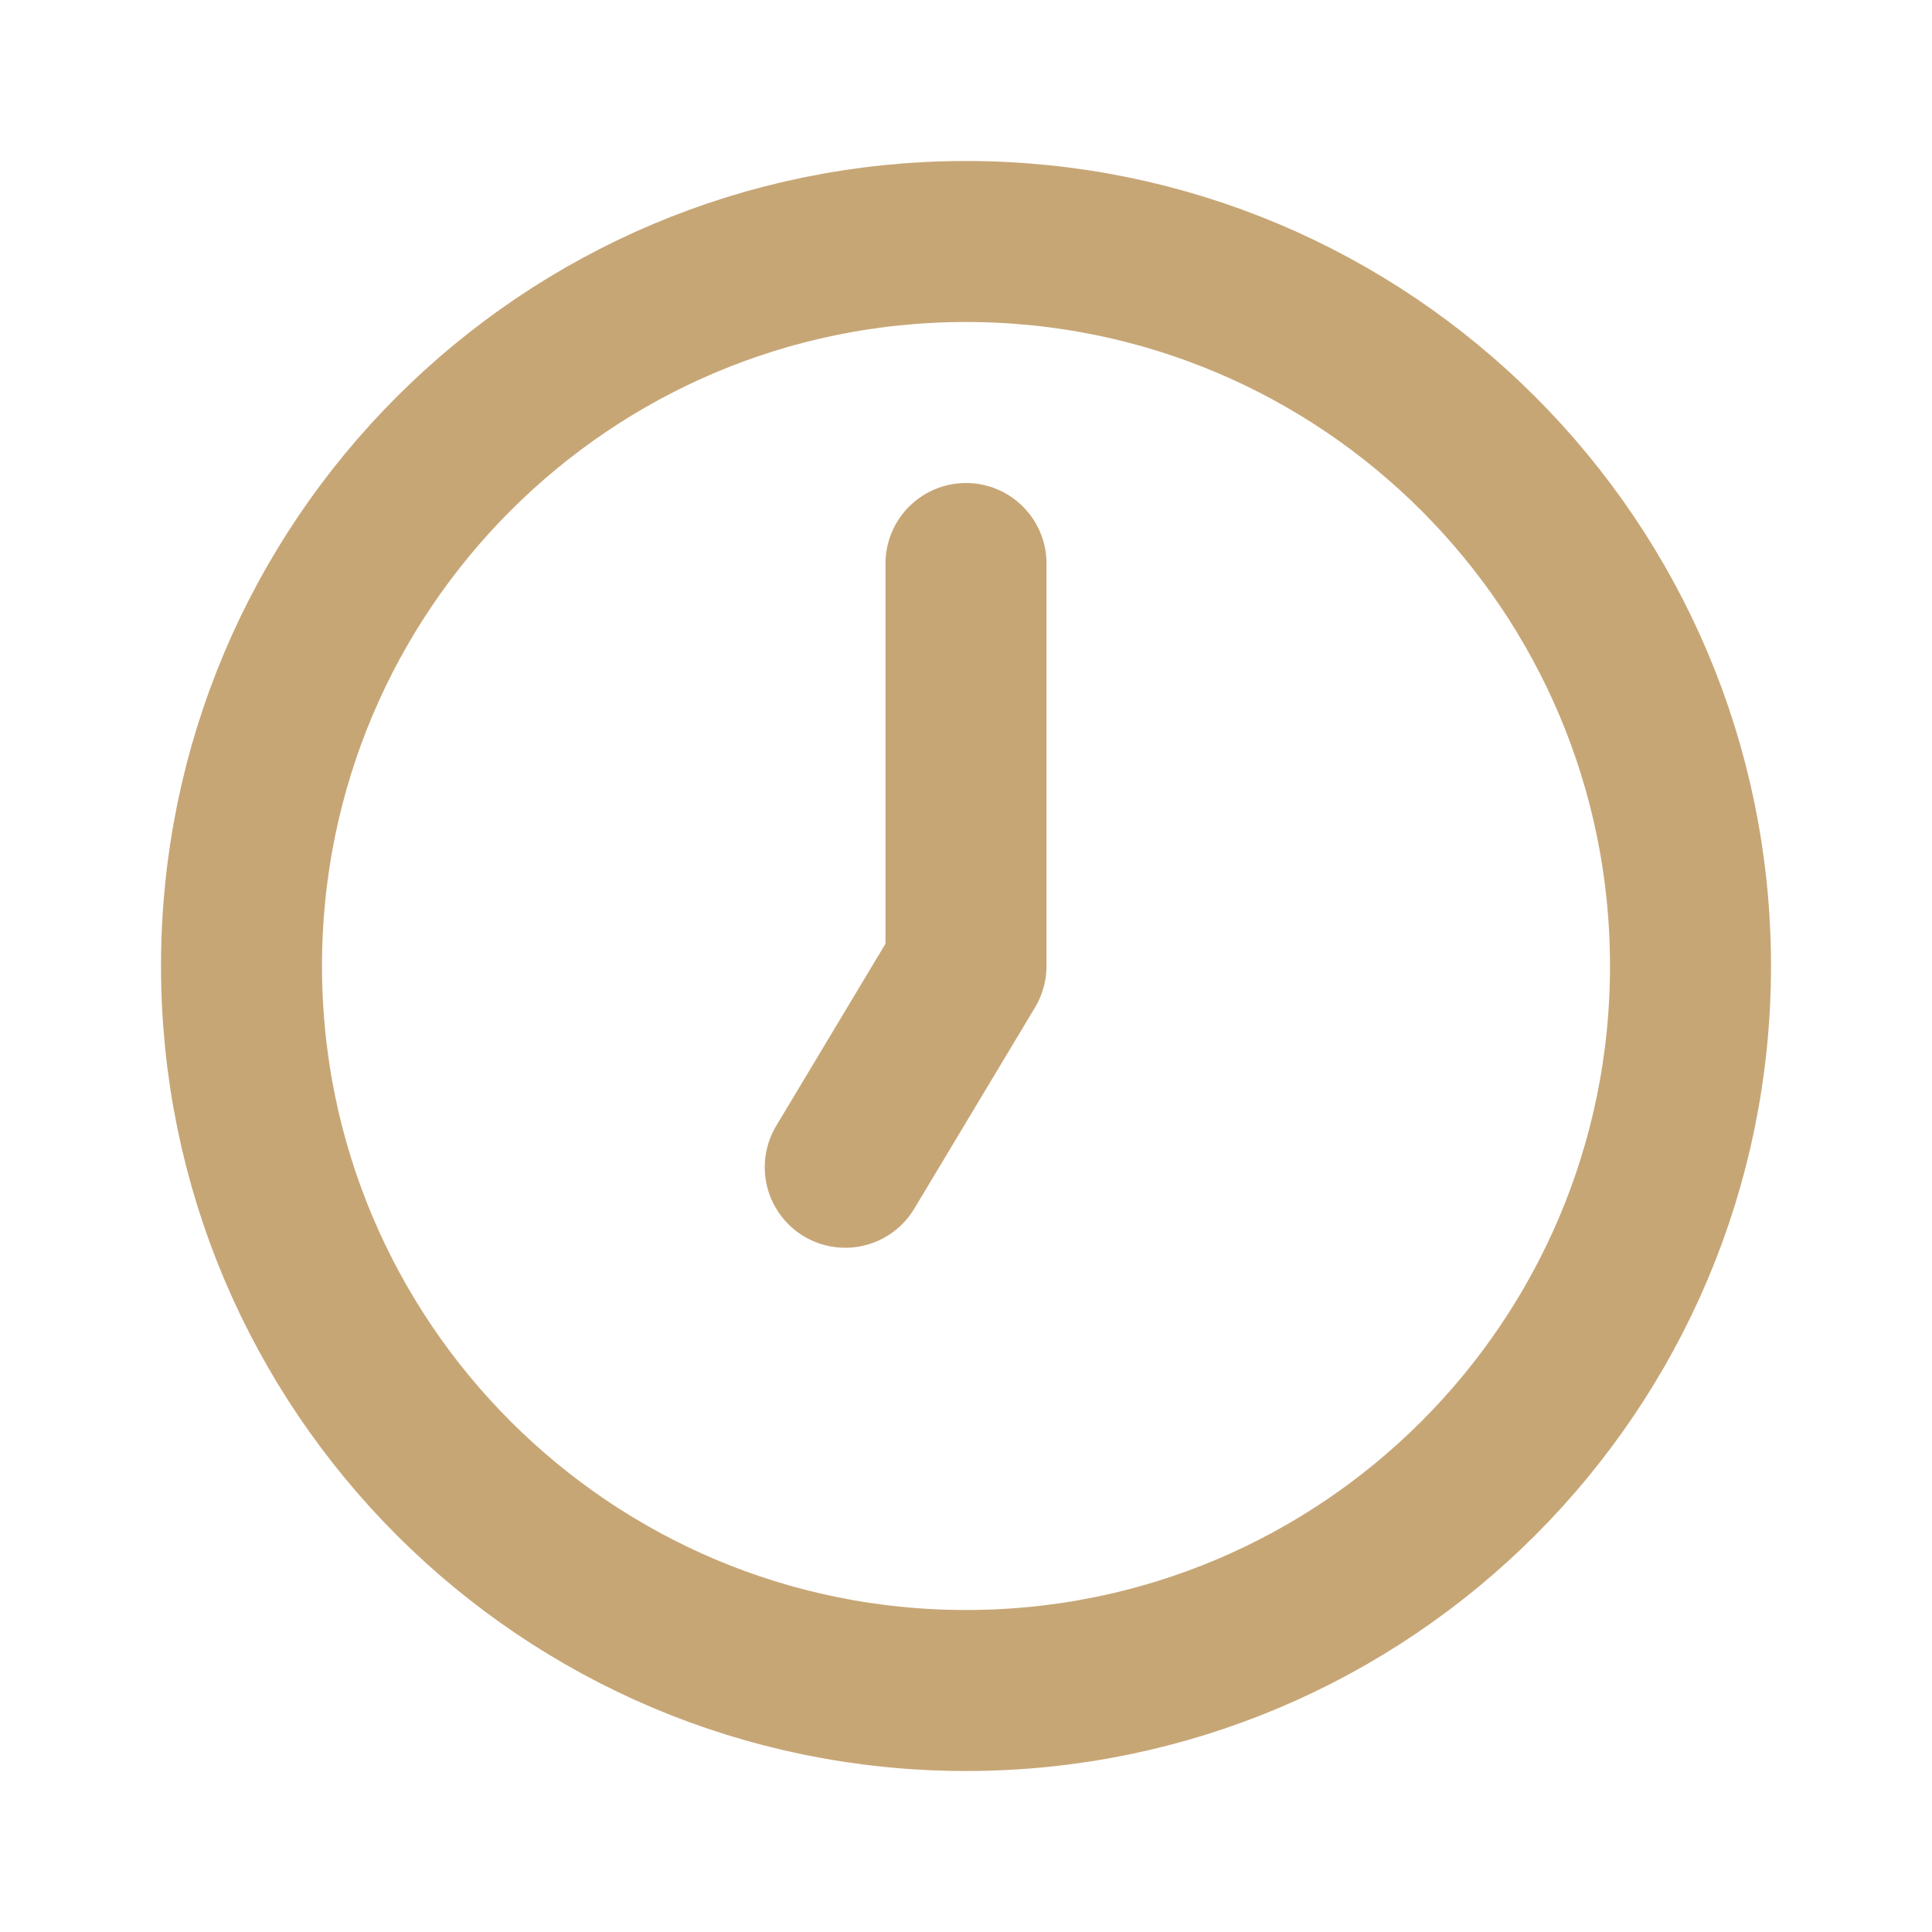
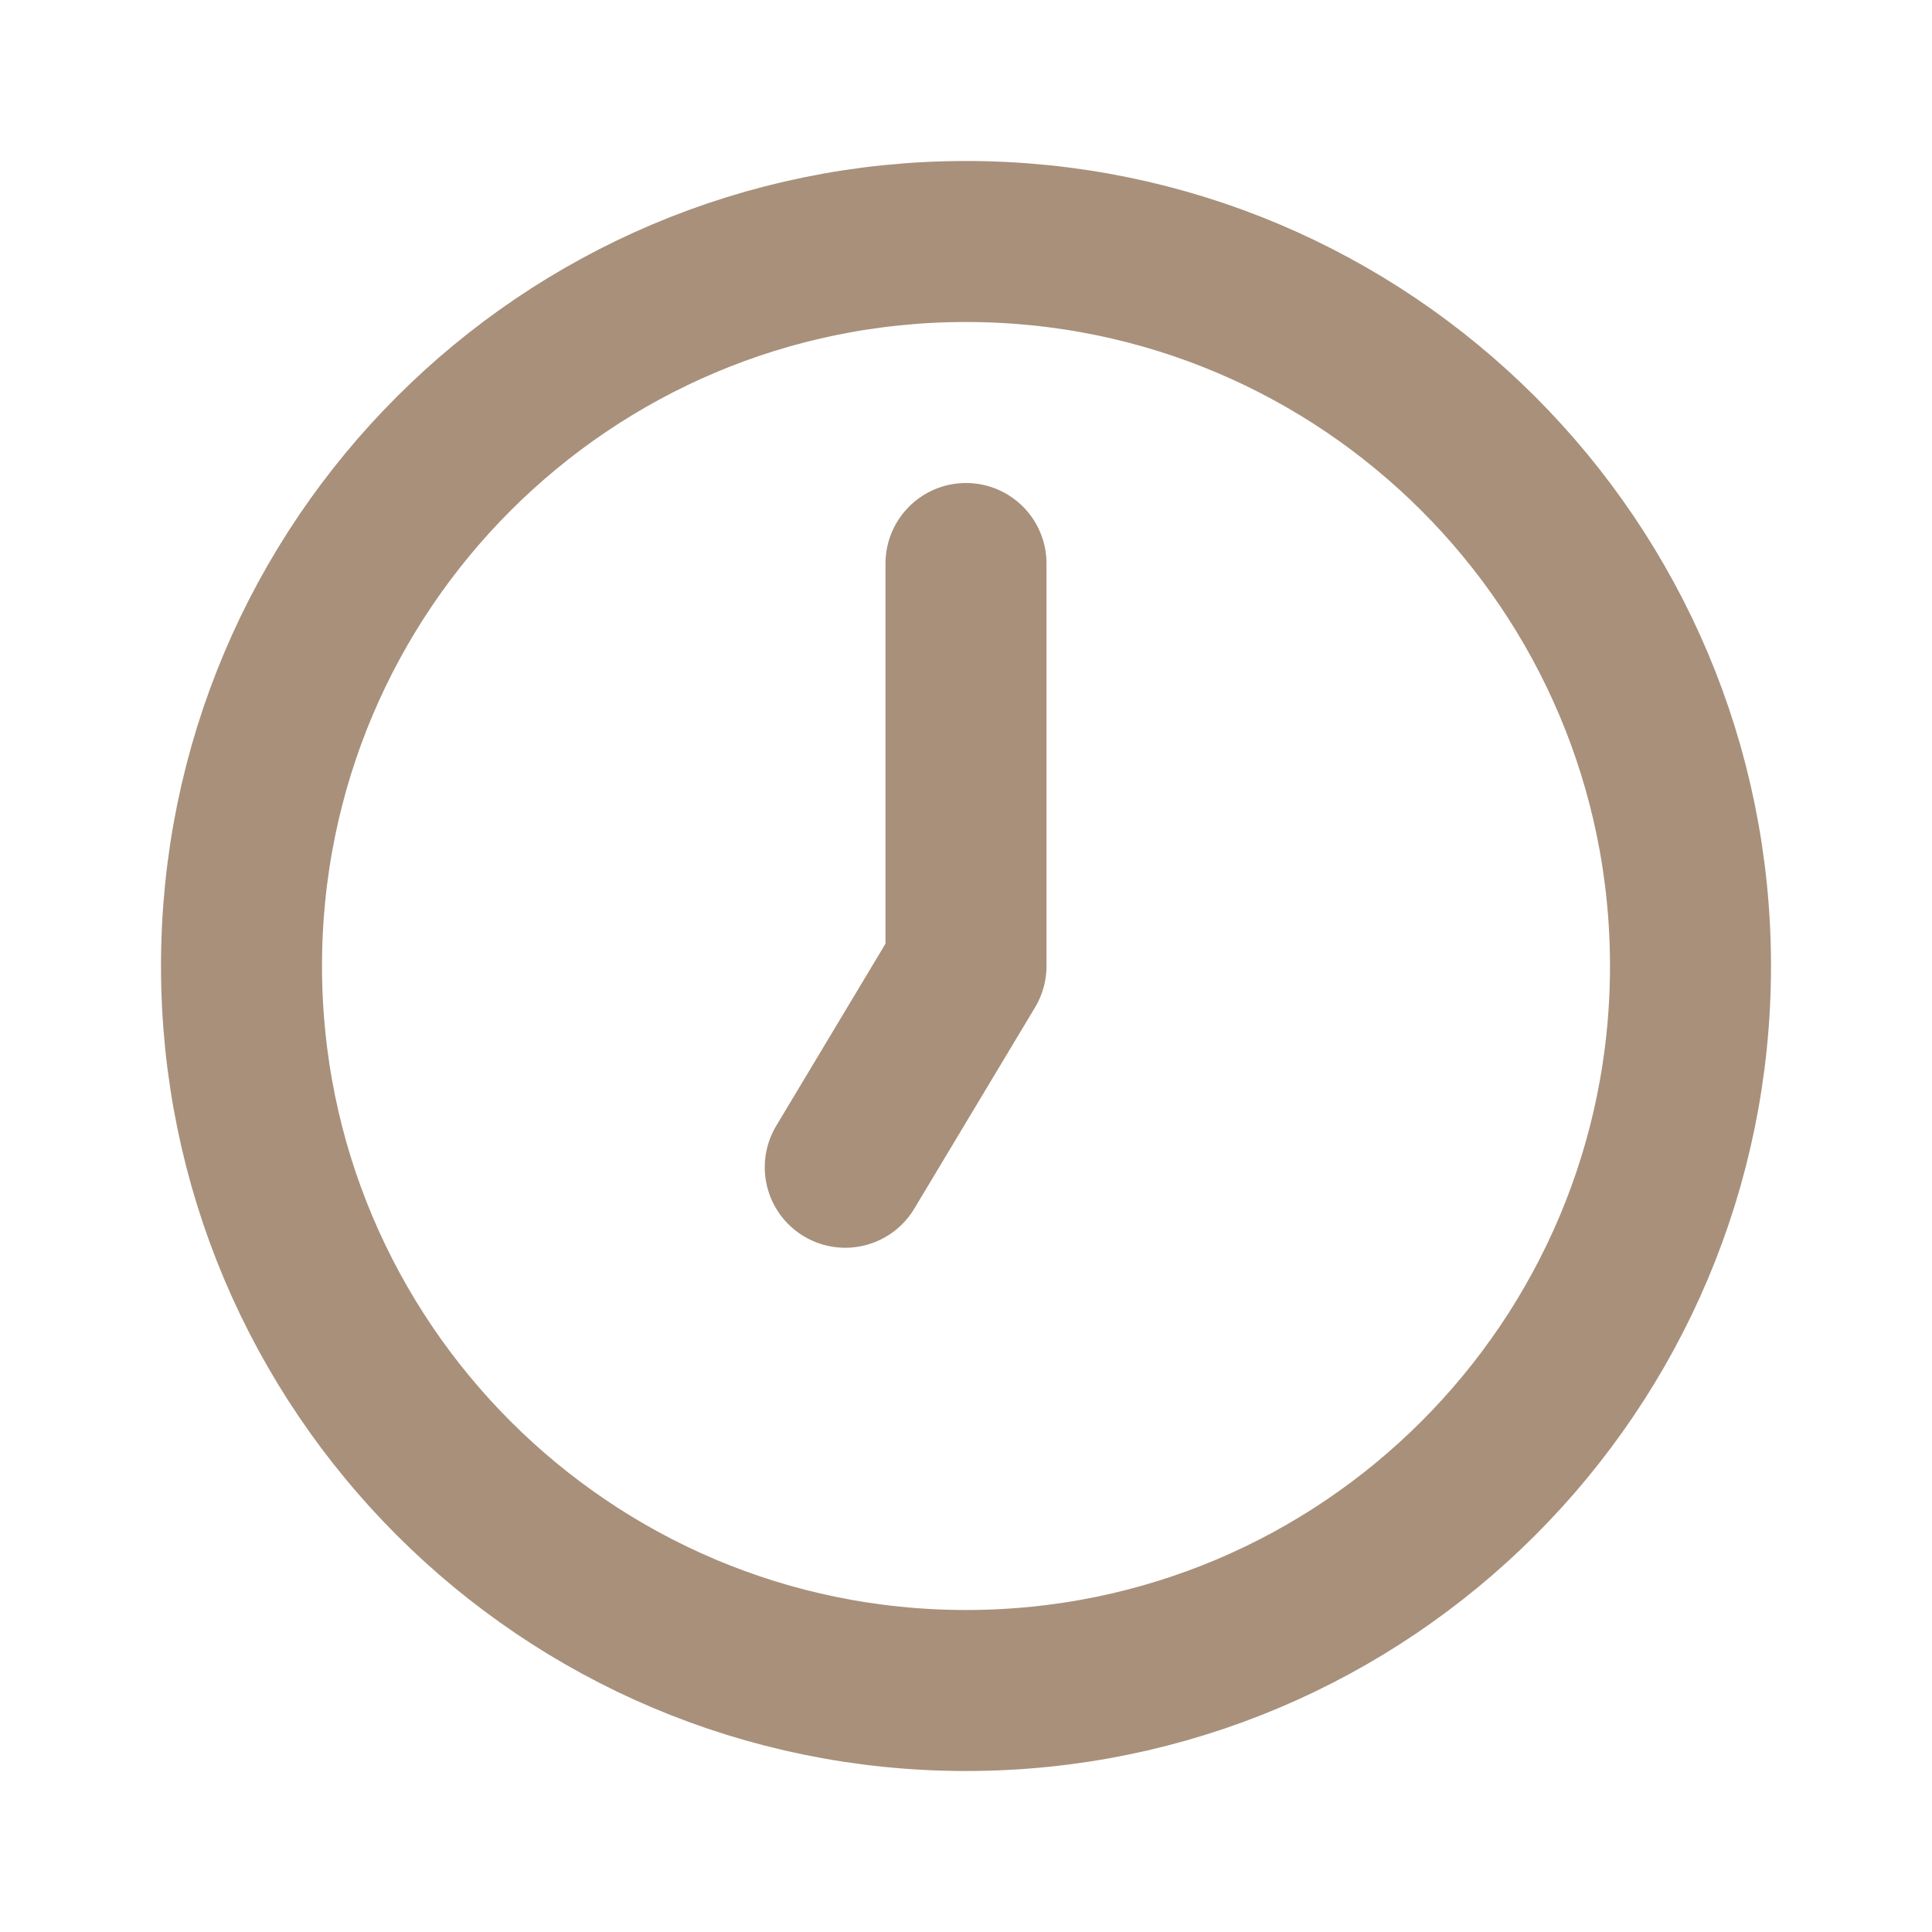
<svg xmlns="http://www.w3.org/2000/svg" width="24px" height="24px" viewBox="0 0 24 24" fill="none">
-   <path d="M12 7V12L10.5 14.5M21 12C21 16.971 16.971 21 12 21C7.029 21 3 16.971 3 12C3 7.029 7.029 3 12 3C16.971 3 21 7.029 21 12Z" stroke="#C7A676" stroke-width="2" stroke-linecap="round" stroke-linejoin="round" />
+   <path d="M12 7V12L10.5 14.5M21 12C21 16.971 16.971 21 12 21C7.029 21 3 16.971 3 12C3 7.029 7.029 3 12 3C16.971 3 21 7.029 21 12Z" stroke="#A8907B" stroke-width="2" stroke-linecap="round" stroke-linejoin="round" />
</svg>
